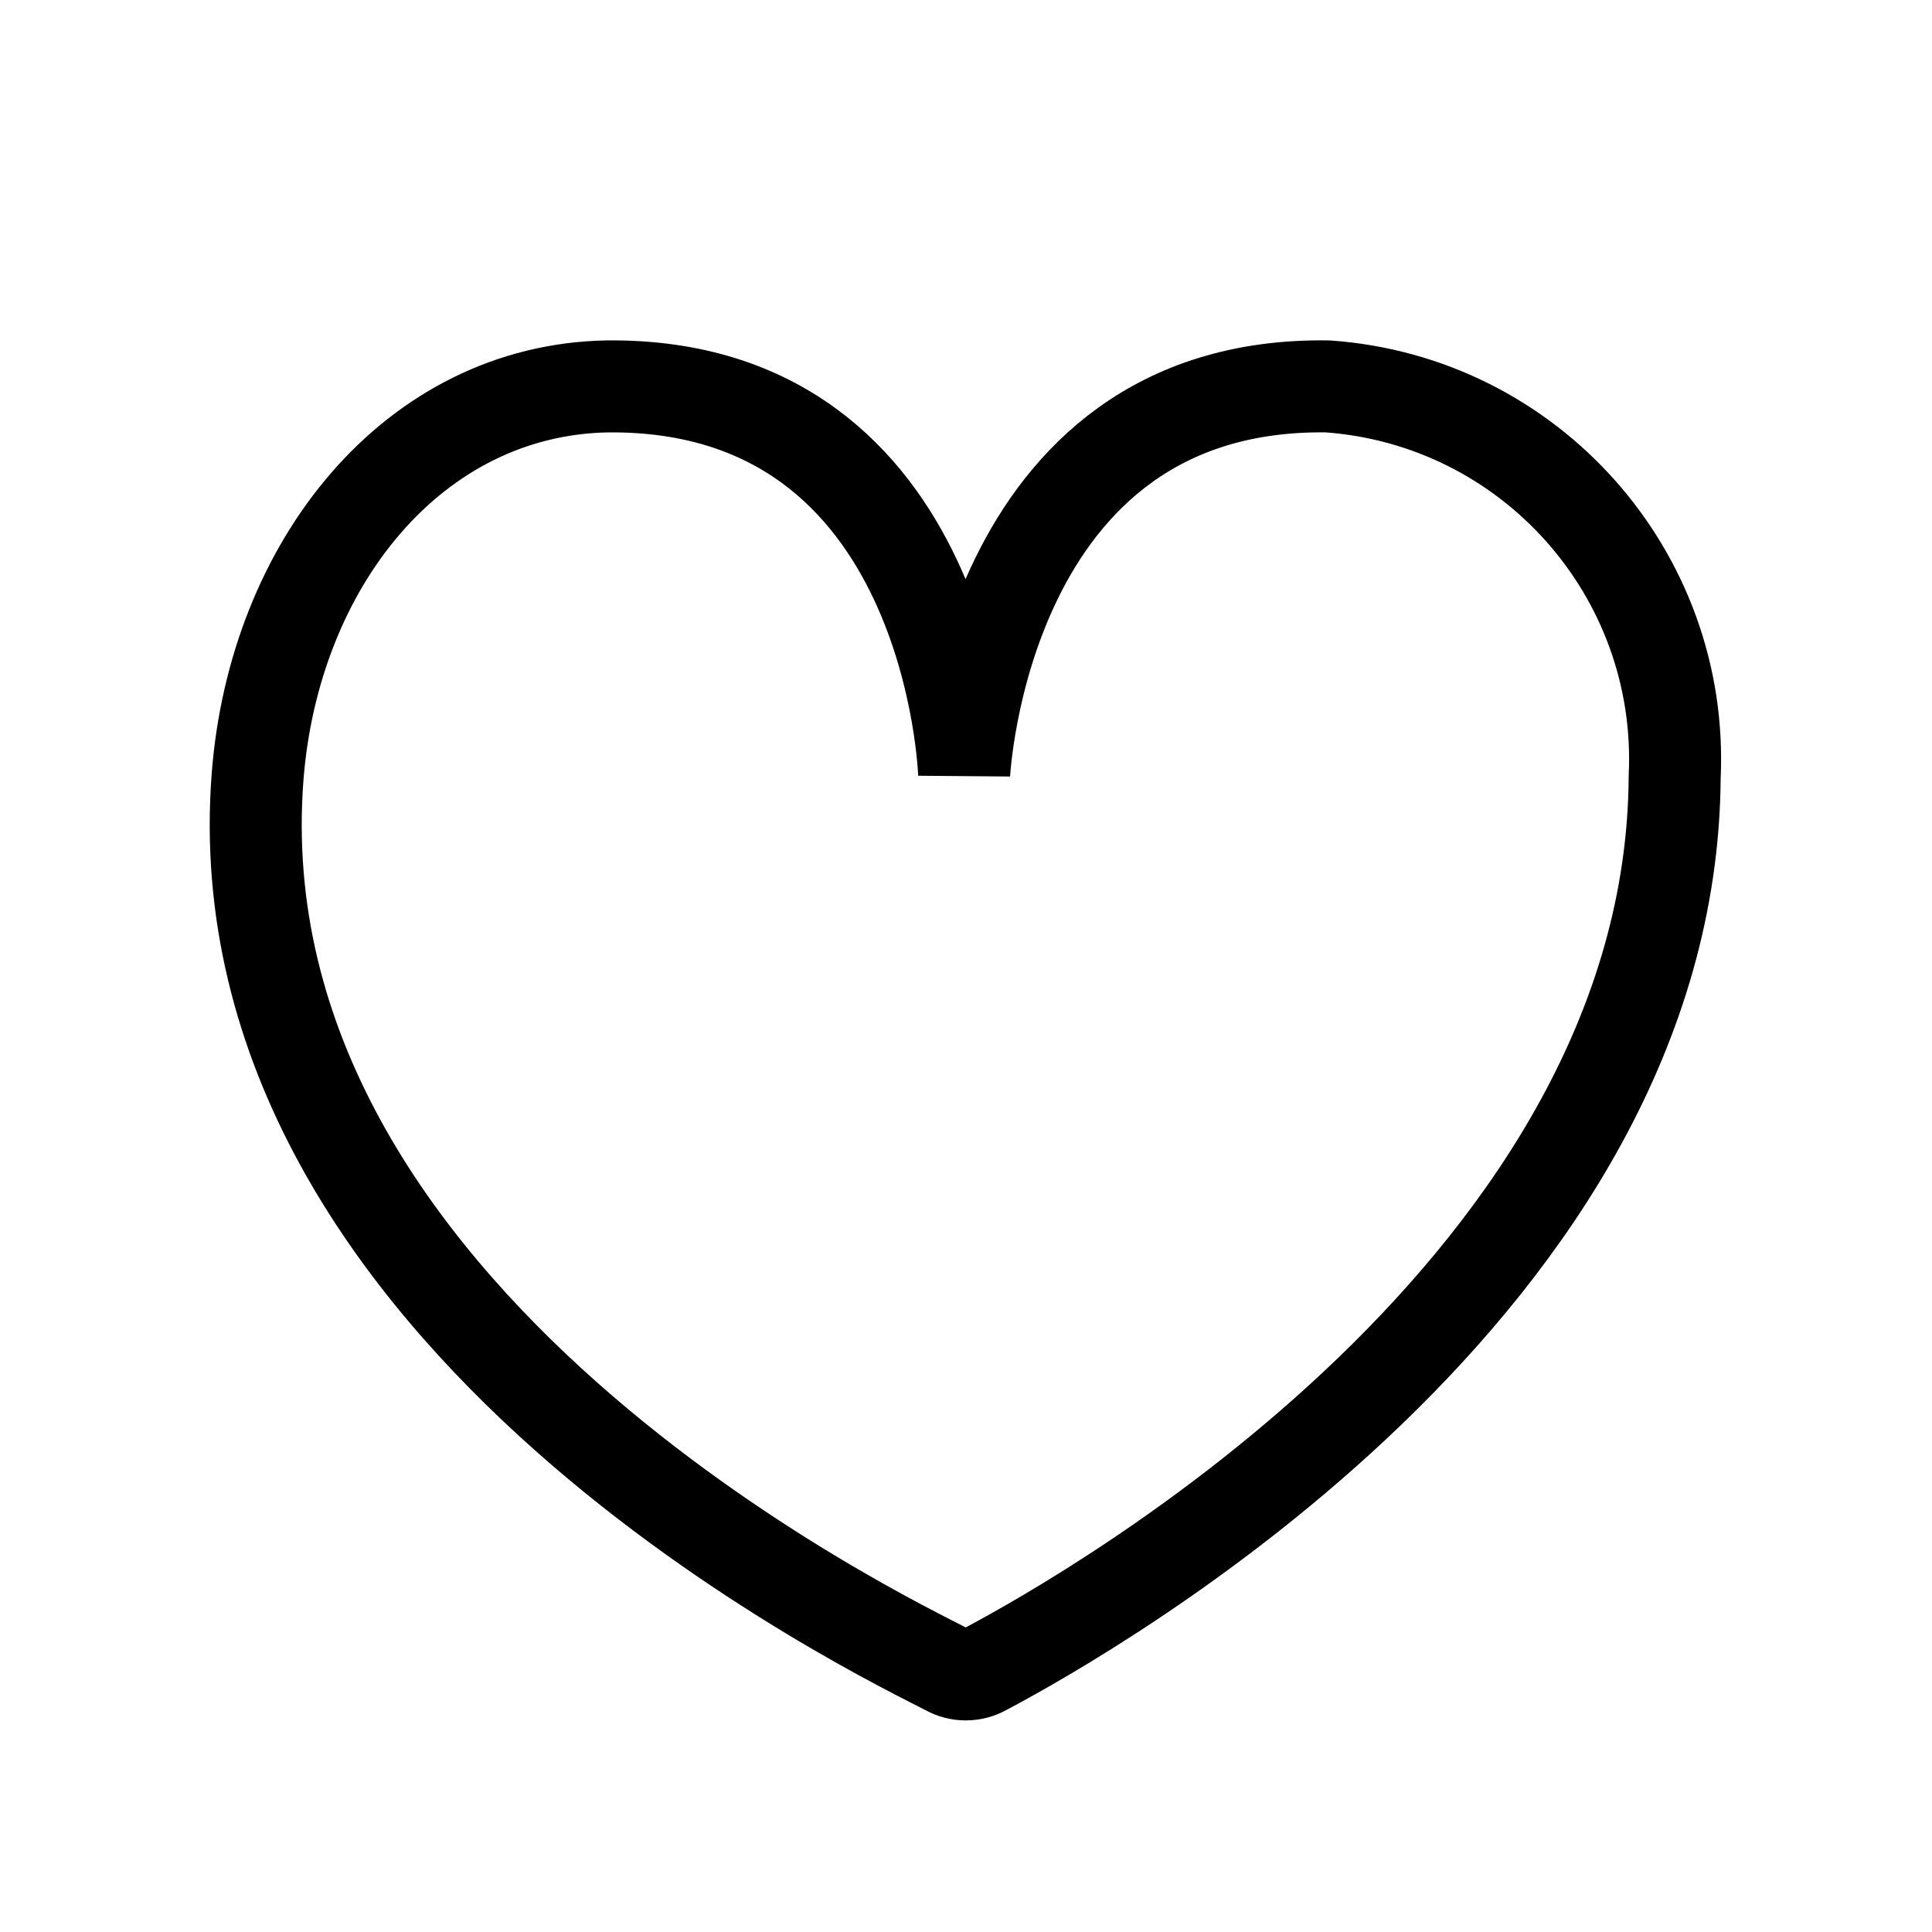
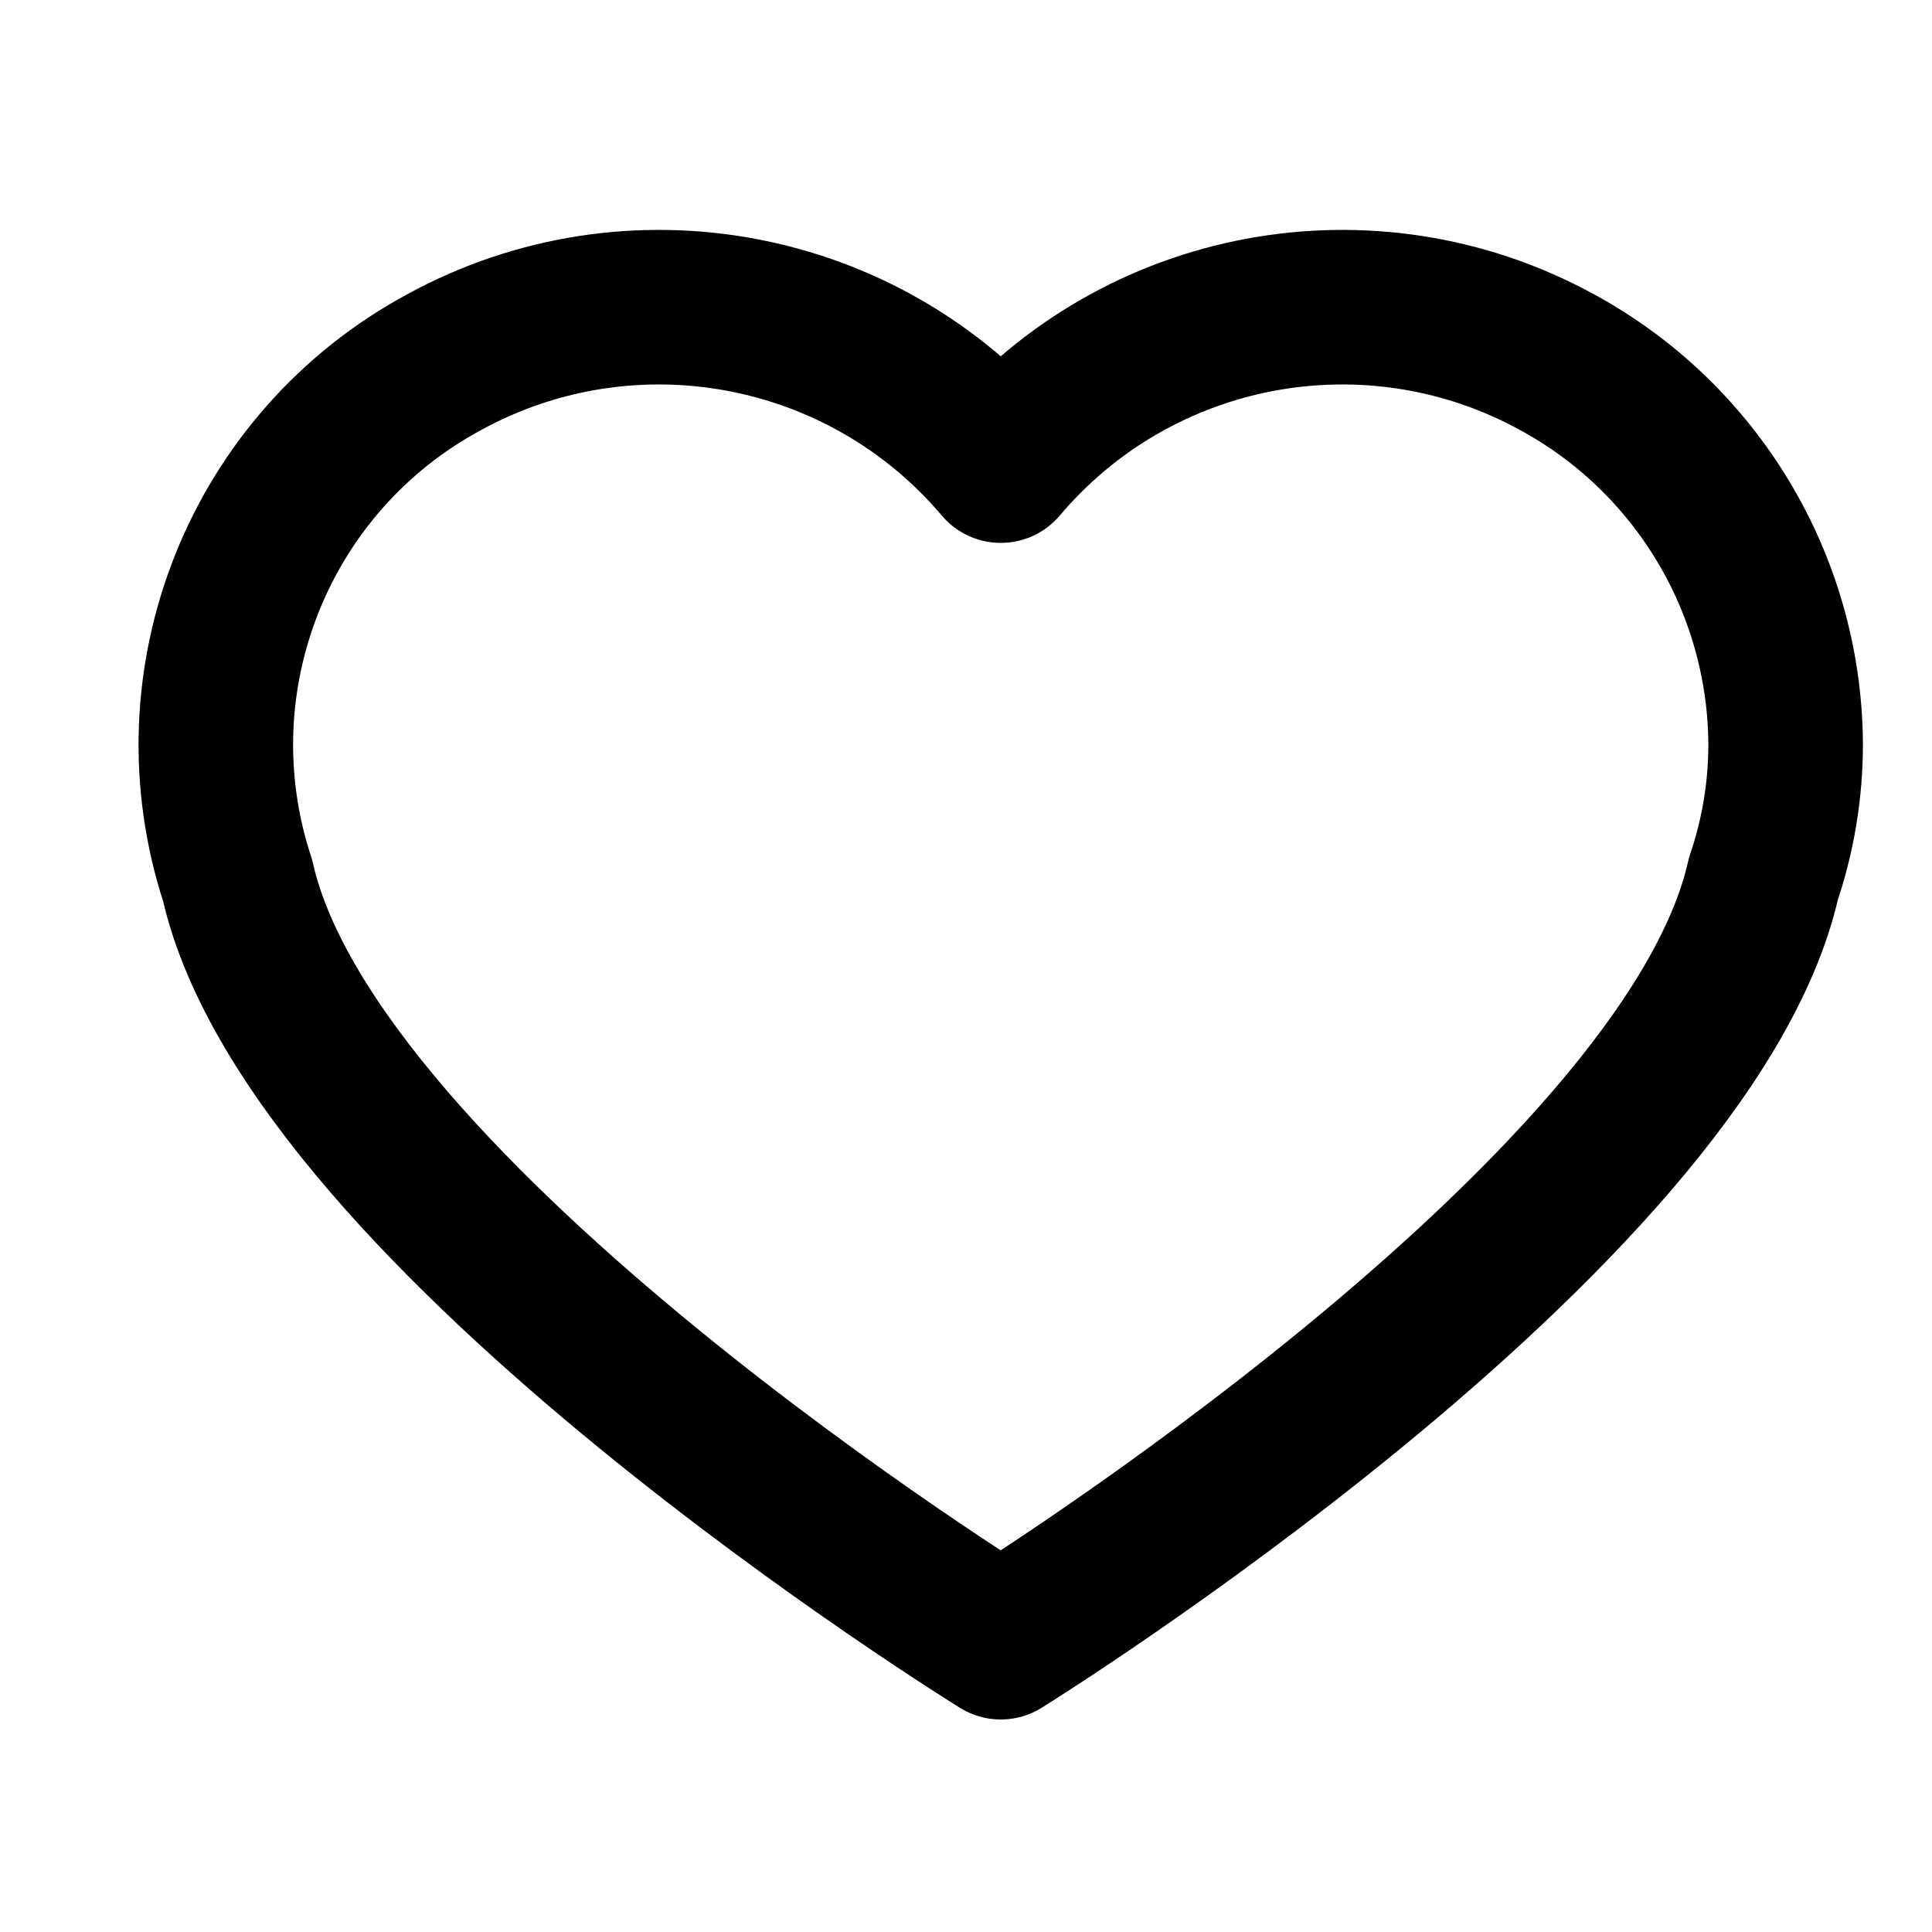
- <svg xmlns="http://www.w3.org/2000/svg" width="21" height="21" viewBox="0 0 21 21">
+ <svg xmlns="http://www.w3.org/2000/svg" width="25" height="25" viewBox="0 0 25 25">
  <defs>
-     <style>.a{fill:none;stroke:#000;stroke-linecap:round;stroke-miterlimit:10;}</style>
+     <style>.a{fill:none;stroke:#000;stroke-linecap:round;stroke-linejoin:round;stroke-miterlimit:10;stroke-width:2px;}</style>
  </defs>
-   <path class="a" d="M7.512,13.946a.417.417,0,0,0,.411,0c1.217-.644,7.467-4.206,7.5-9.7A4.064,4.064,0,0,0,11.652,0C7.9-.055,7.7,4.217,7.7,4.217S7.573-.038,3.82,0C1.709.04.2,1.933.02,4.24-.436,10.159,6.918,13.633,7.512,13.946Z" transform="translate(2.78 4.2)" />
+   <g transform="translate(2.794 3.975)">
+     <path class="a" d="M17.344.706A5.787,5.787,0,0,0,10.156,2.05,5.794,5.794,0,0,0,2.963.706,5.626,5.626,0,0,0,.281,7.419c.987,4.369,9.875,9.856,9.875,9.856s8.887-5.512,9.869-9.881a5.406,5.406,0,0,0,.287-1.75A5.662,5.662,0,0,0,17.344.706Z" transform="translate(0 0)" />
+   </g>
</svg>
